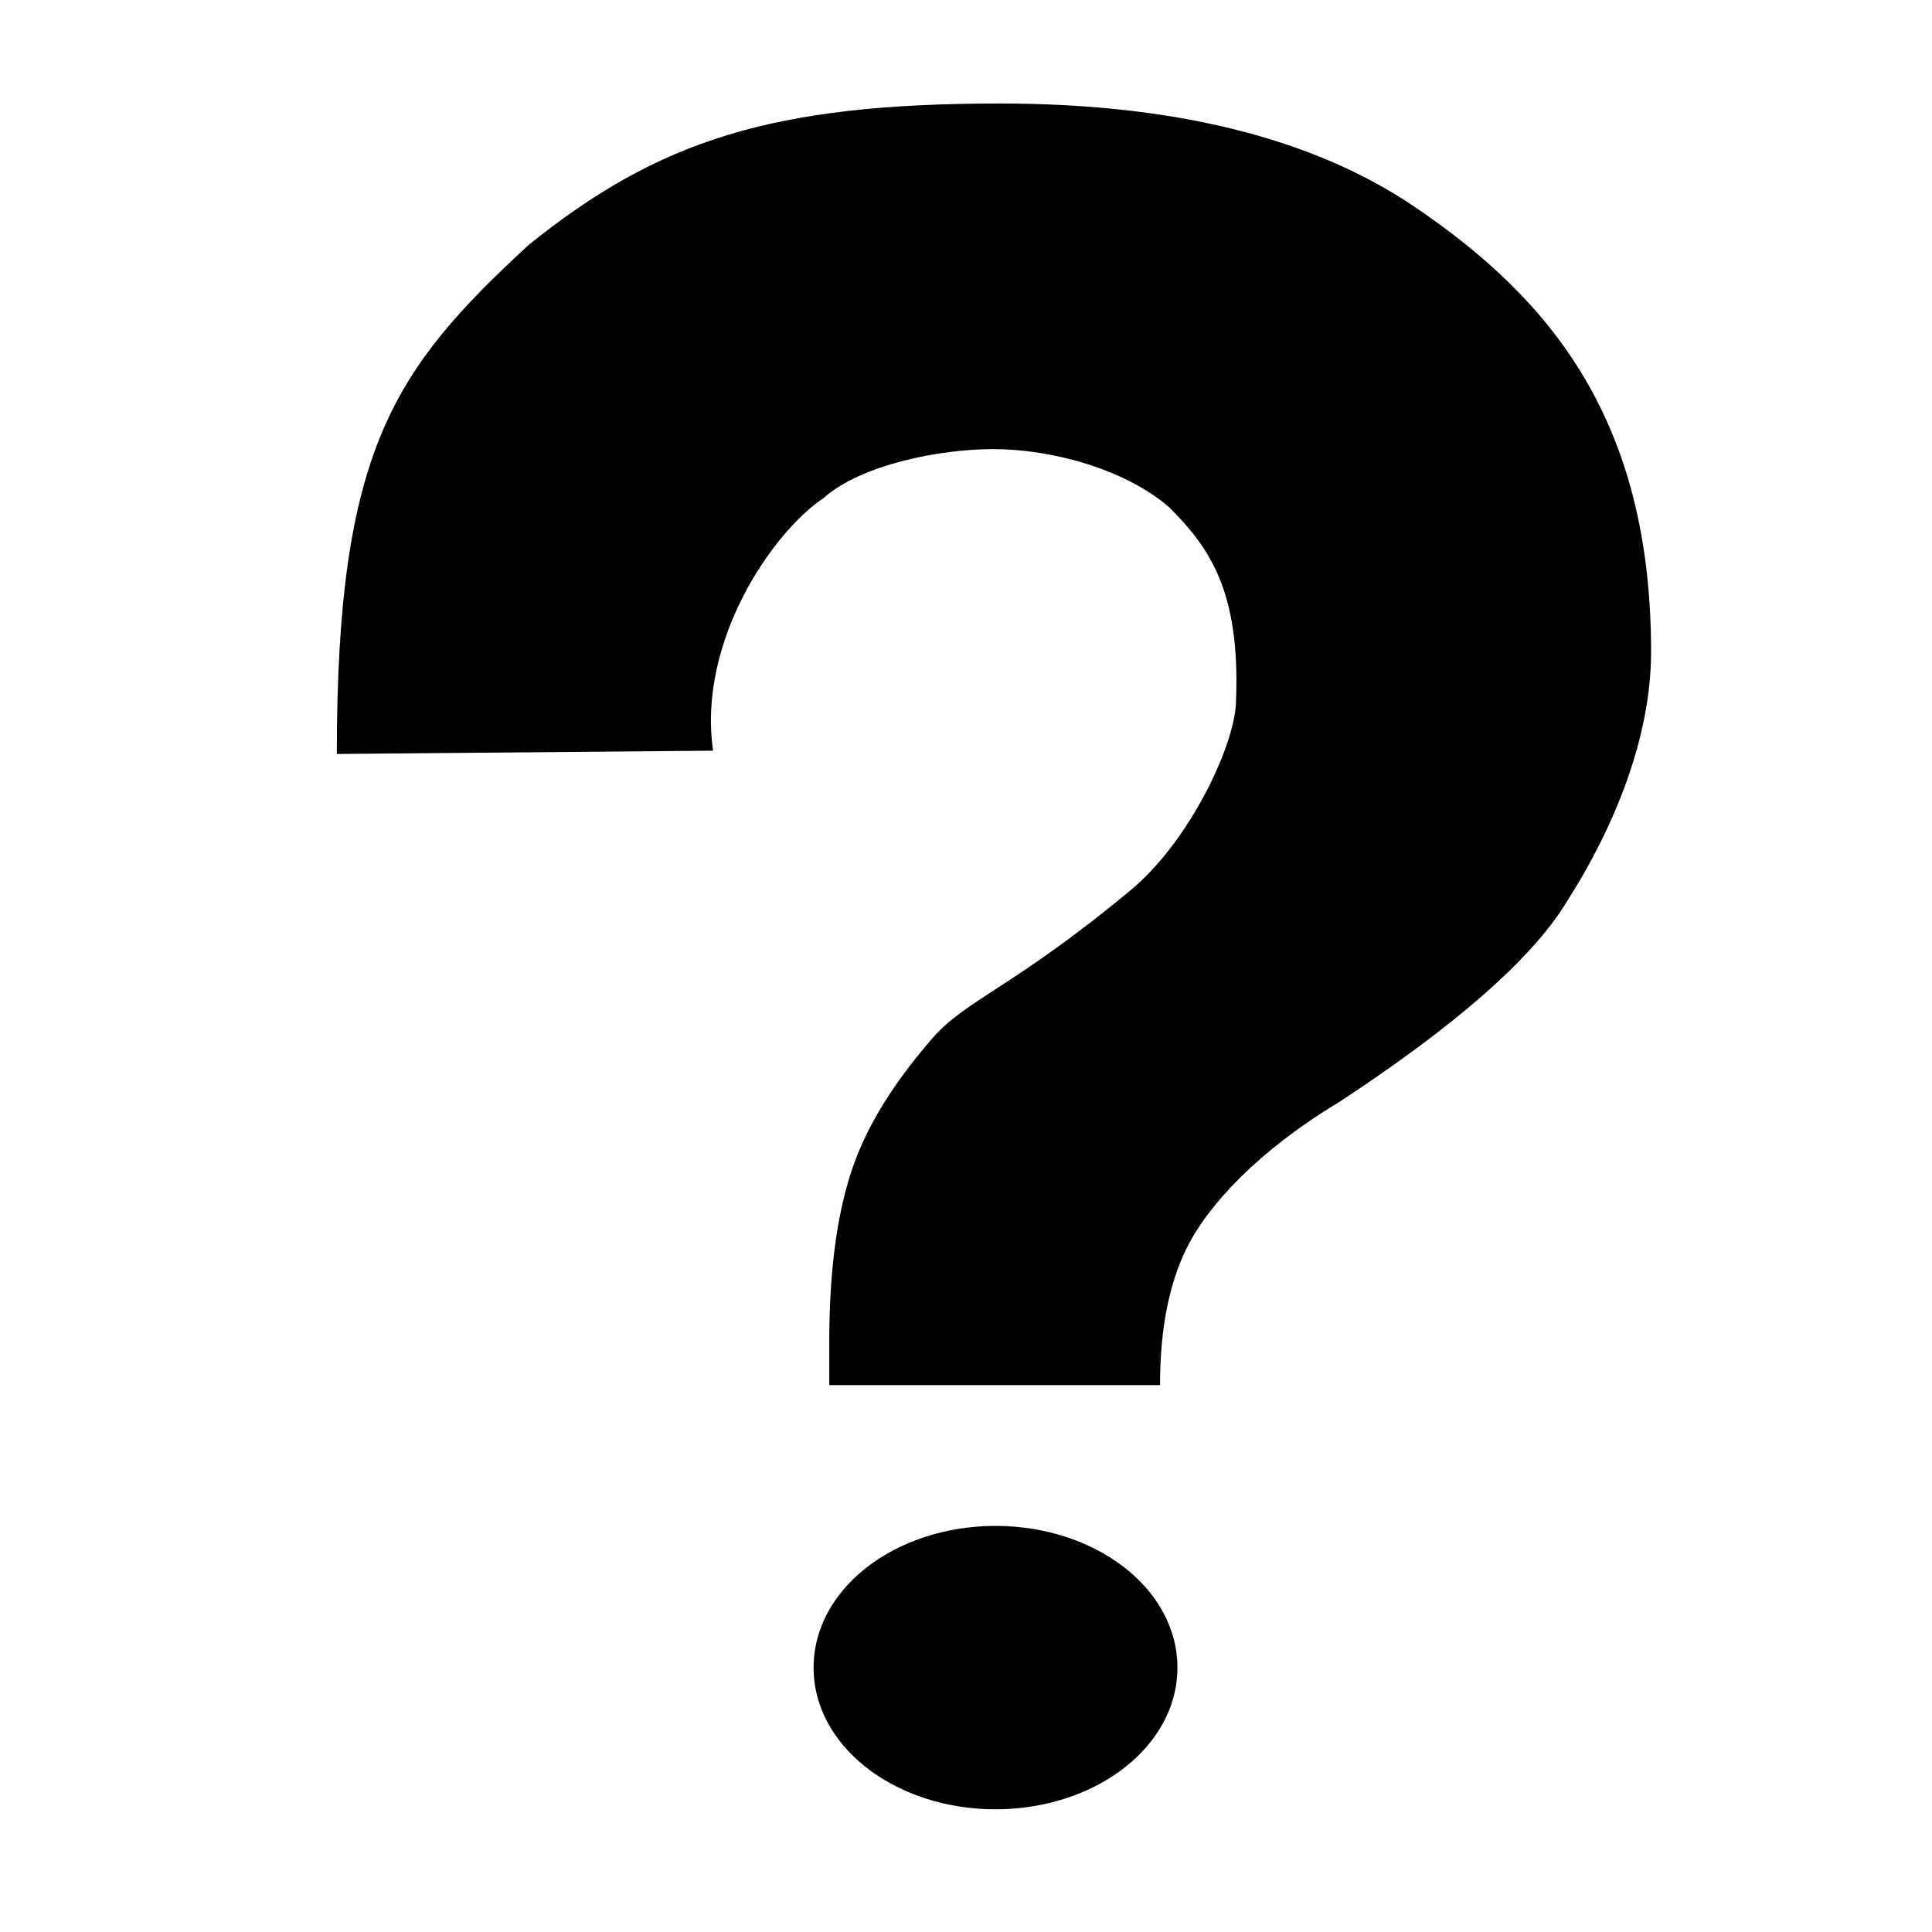
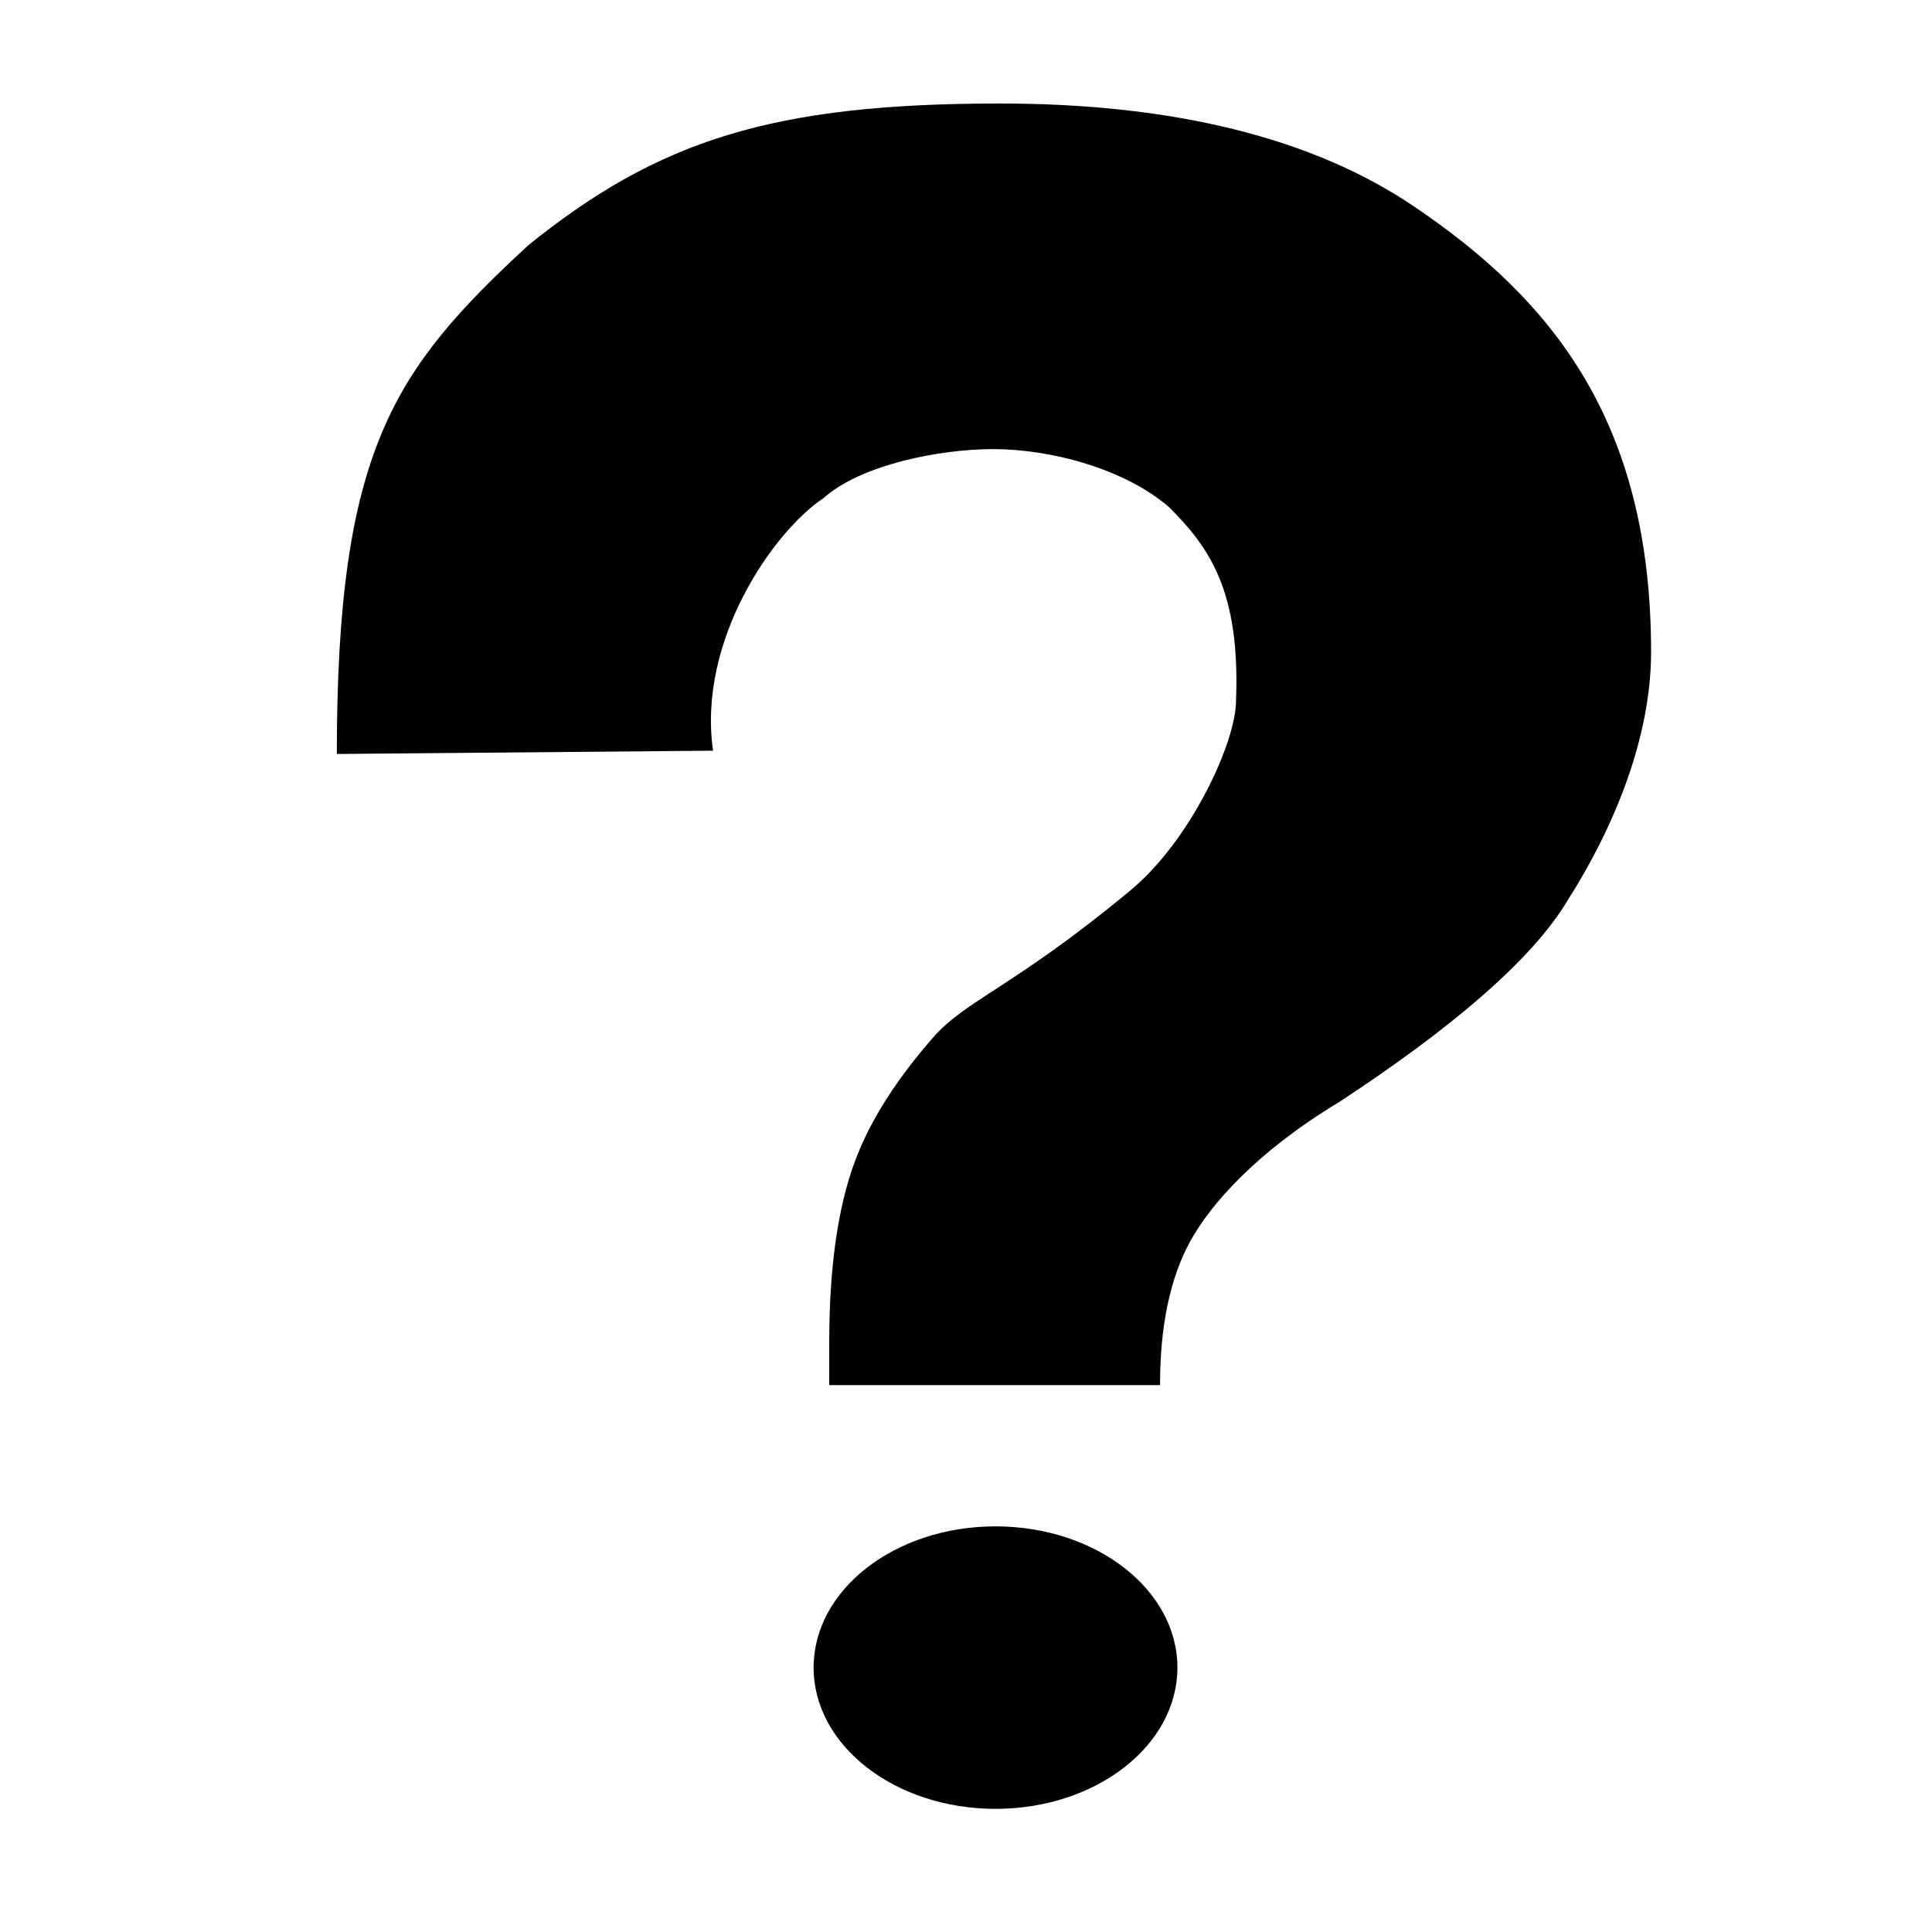
- <svg xmlns="http://www.w3.org/2000/svg" id="svg11382" height="900" width="900" viewBox="0 0 900 900" version="1.0">
-   <g id="layer1" transform="matrix(0.9010326,0,0,0.9010326,112.8406,-1.906018)">
-     <g id="g11476">
-       <path id="path11472" style="font-style:normal;font-weight:normal;font-size:1201.925px;font-family:'Bitstream Vera Sans';text-align:center;text-anchor:middle;fill-opacity:1;stroke:none;stroke-width:1px;stroke-linecap:butt;stroke-linejoin:miter;stroke-opacity:1" d="M 474.509,718.228 H 303.495 v -22.301 c -2.4e-4,-37.951 4.304,-68.762 12.911,-92.433 8.607,-23.67 23.634,-45.287 40.653,-64.85 17.019,-19.562 41.987,-26.333 101.458,-75.631 31.691,-25.822 55.281,-77.152 55.282,-98.672 2.212,-56.922 -13.94,-79.342 -34.563,-99.965 -22.674,-19.677 -60.67,-30.07 -90.999,-30.07 -27.779,6.9e-4 -68.467,8.089 -87.767,25.37 -25.938,17.283 -65.237,73.706 -57.047,130.546 l -194.517,1.702 c 0,-157.214 29.394,-198.695 99.004,-263.03 67.397,-54.377 126.531,-73.268 243.848,-73.268 89.718,0 161.897,17.803 214.326,53.406 71.207,48.125 122.301,111.184 122.301,230.113 -6.9e-4,44.321 -19.153,90.786 -43.073,128.333 -18.389,30.909 -60.375,66.452 -118.212,104.416 -42.836,25.769 -66.672,53.119 -77.04,72.095 -10.369,18.976 -15.553,43.723 -15.552,74.24 z" />
-       <path id="path11474" style="fill-opacity:1;stroke:none;stroke-width:3;stroke-linecap:square;stroke-linejoin:miter;stroke-miterlimit:4;stroke-dasharray:none;stroke-dashoffset:0;stroke-opacity:1" transform="translate(1.106383,-5.531915)" d="m 482.383,869.809 a 94.043,73.021 0 1 1 -188.085,0 94.043,73.021 0 1 1 188.085,0 z" />
-     </g>
-   </g>
+ <svg xmlns="http://www.w3.org/2000/svg" version="1.0" viewBox="0 0 900 900" width="900" height="900" id="svg11382">
+   <path style="fill:#000000" d="M 540.389,645.241 H 386.3 v -20.094 c -2.2e-4,-34.195 3.878,-61.957 11.633,-83.285 7.755,-21.328 21.295,-40.805 36.63,-58.432 15.335,-17.626 37.832,-23.727 91.417,-68.146 28.555,-23.266 49.81,-69.517 49.811,-88.906 1.993,-51.289 -12.56,-71.49 -31.142,-90.072 -20.43,-17.73 -54.666,-27.094 -81.993,-27.094 -25.03,6.2e-4 -61.691,7.288 -79.081,22.86 -23.371,15.573 -58.781,66.412 -51.401,117.626 l -175.266,1.534 c 0,-141.655 26.485,-179.03 89.206,-236.999 60.727,-48.995 114.009,-66.017 219.715,-66.017 80.839,0 145.875,16.041 193.114,48.12 64.16,43.362 110.197,100.18 110.197,207.339 -6.2e-4,39.934 -17.257,81.801 -38.81,115.632 -16.57,27.85 -54.4,59.876 -106.513,94.082 -38.597,23.218 -60.074,47.862 -69.415,64.96 -9.342,17.098 -14.013,39.396 -14.013,66.893 z" />
+   <path style="fill:#000000" d="m 548.48,776.836 a 84.735,65.795 0 1 1 -169.471,0 84.735,65.795 0 1 1 169.471,0 z" />
</svg>
